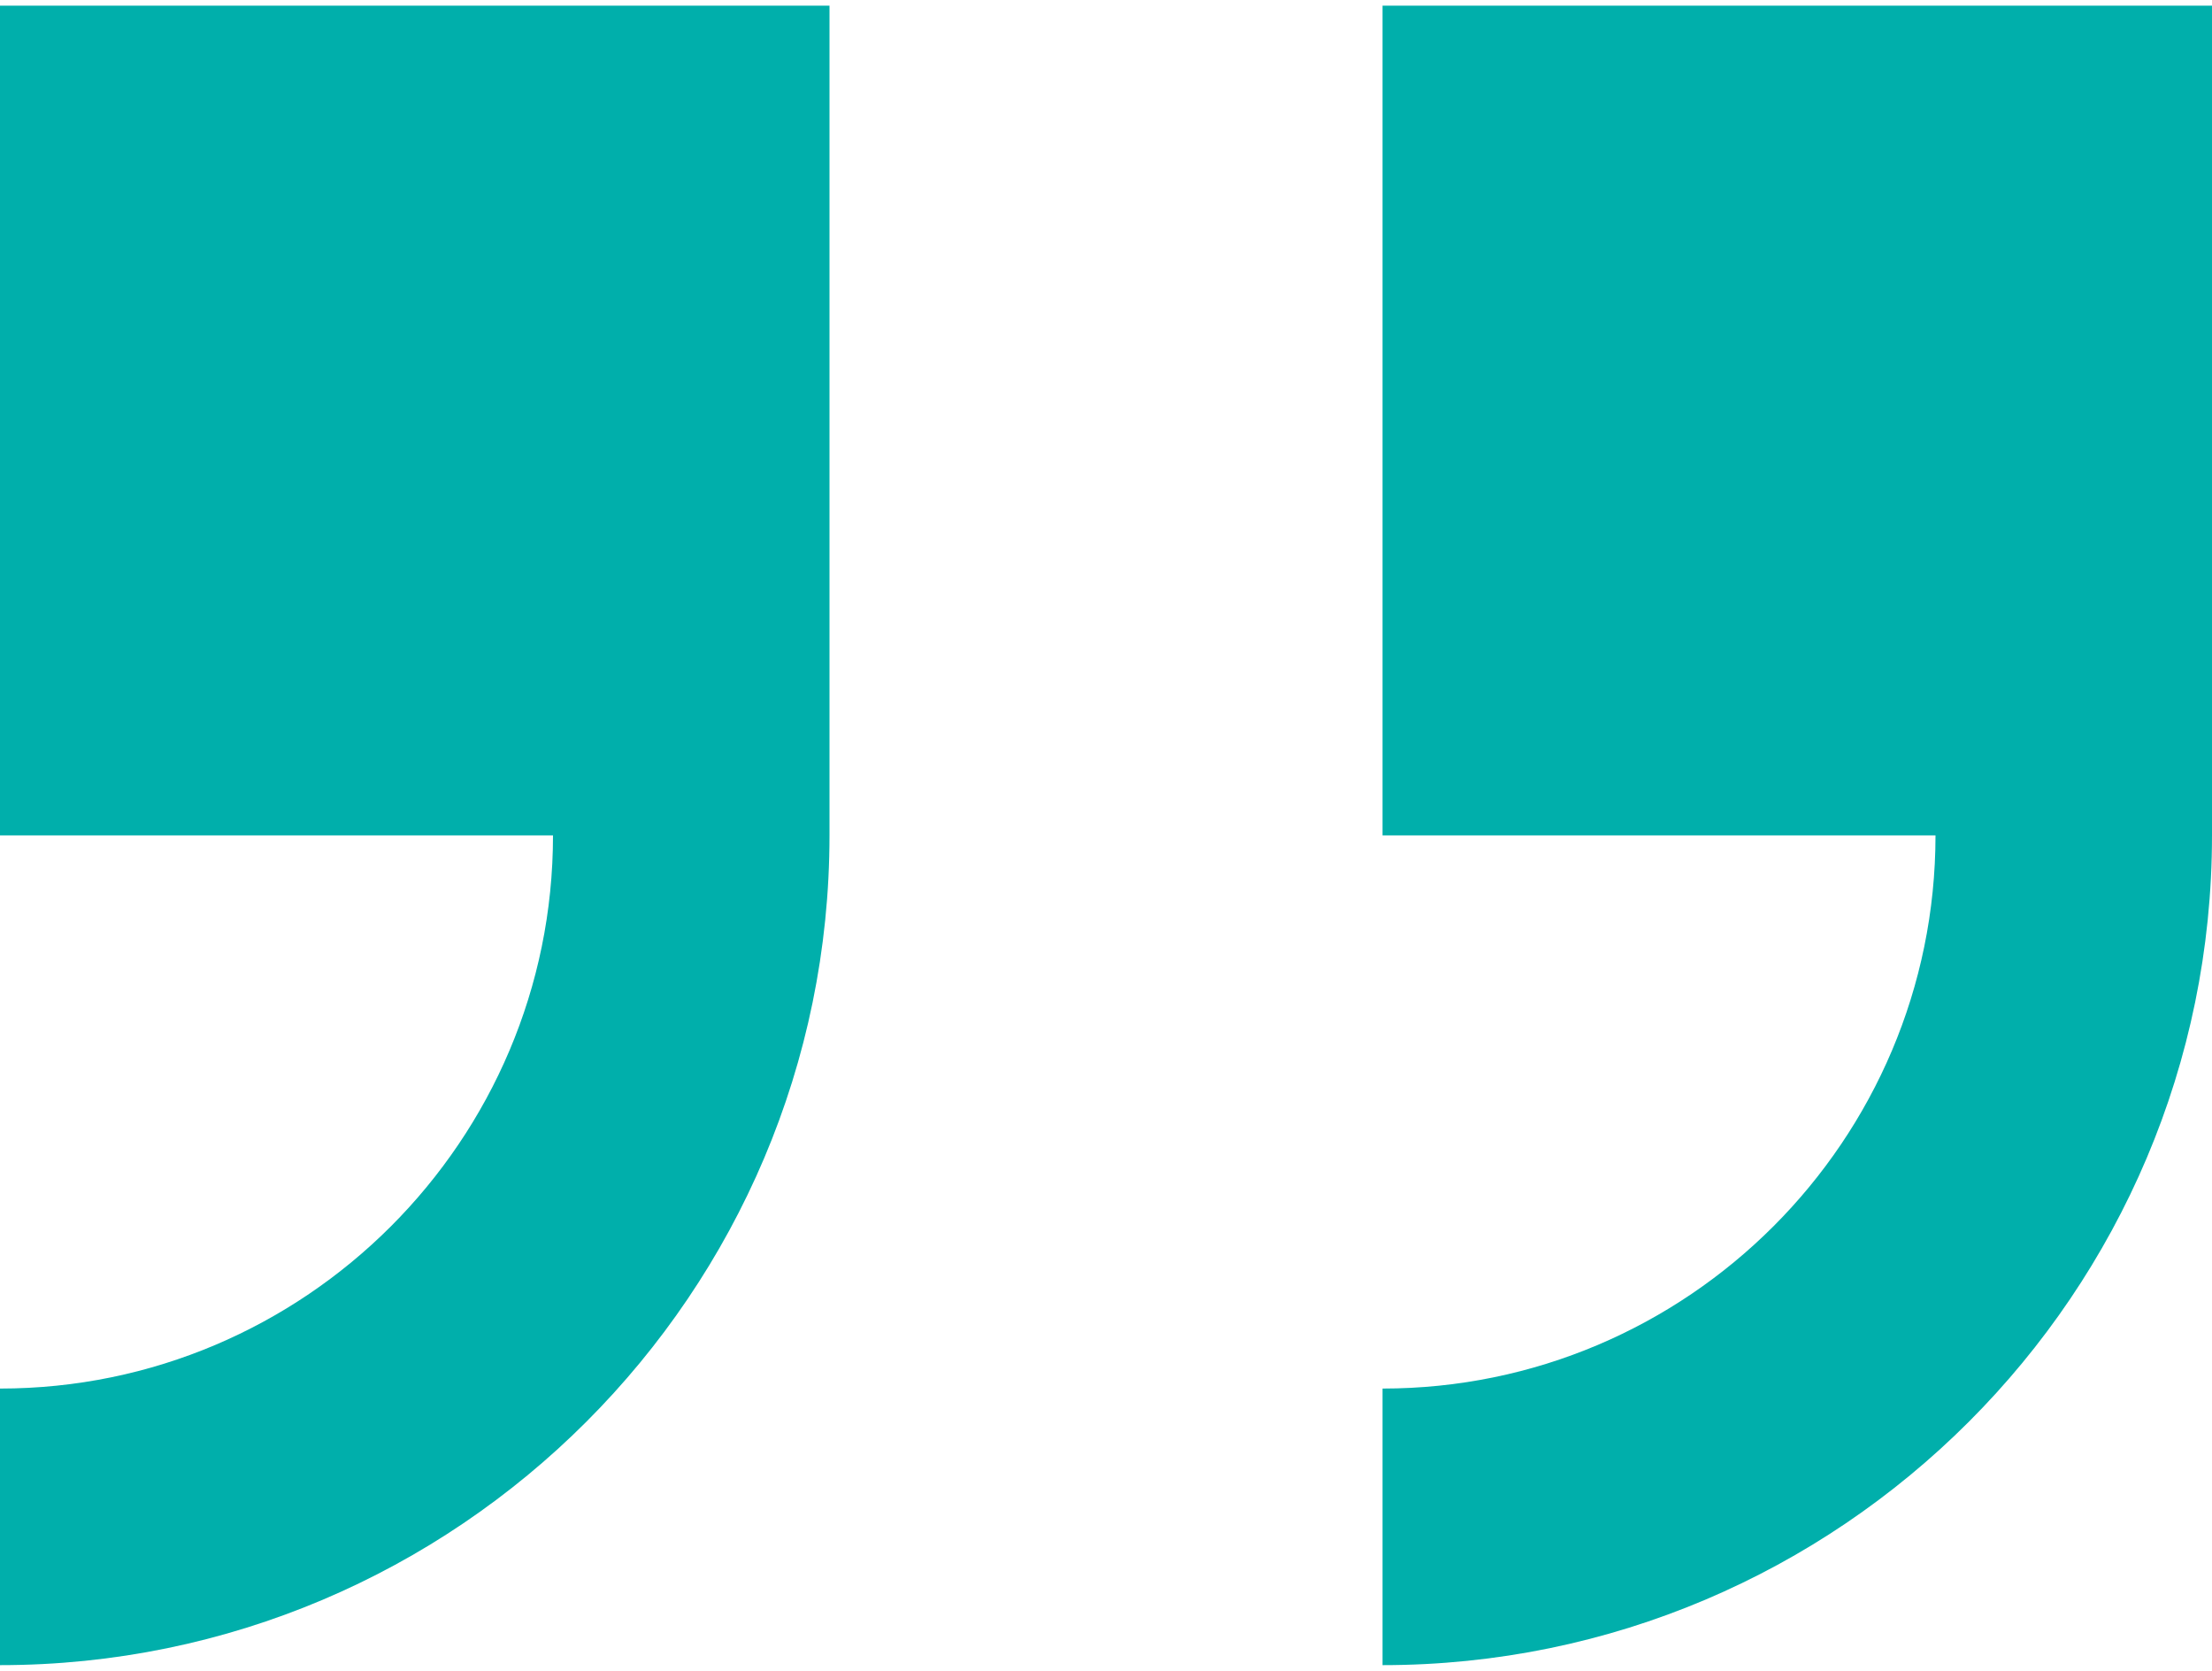
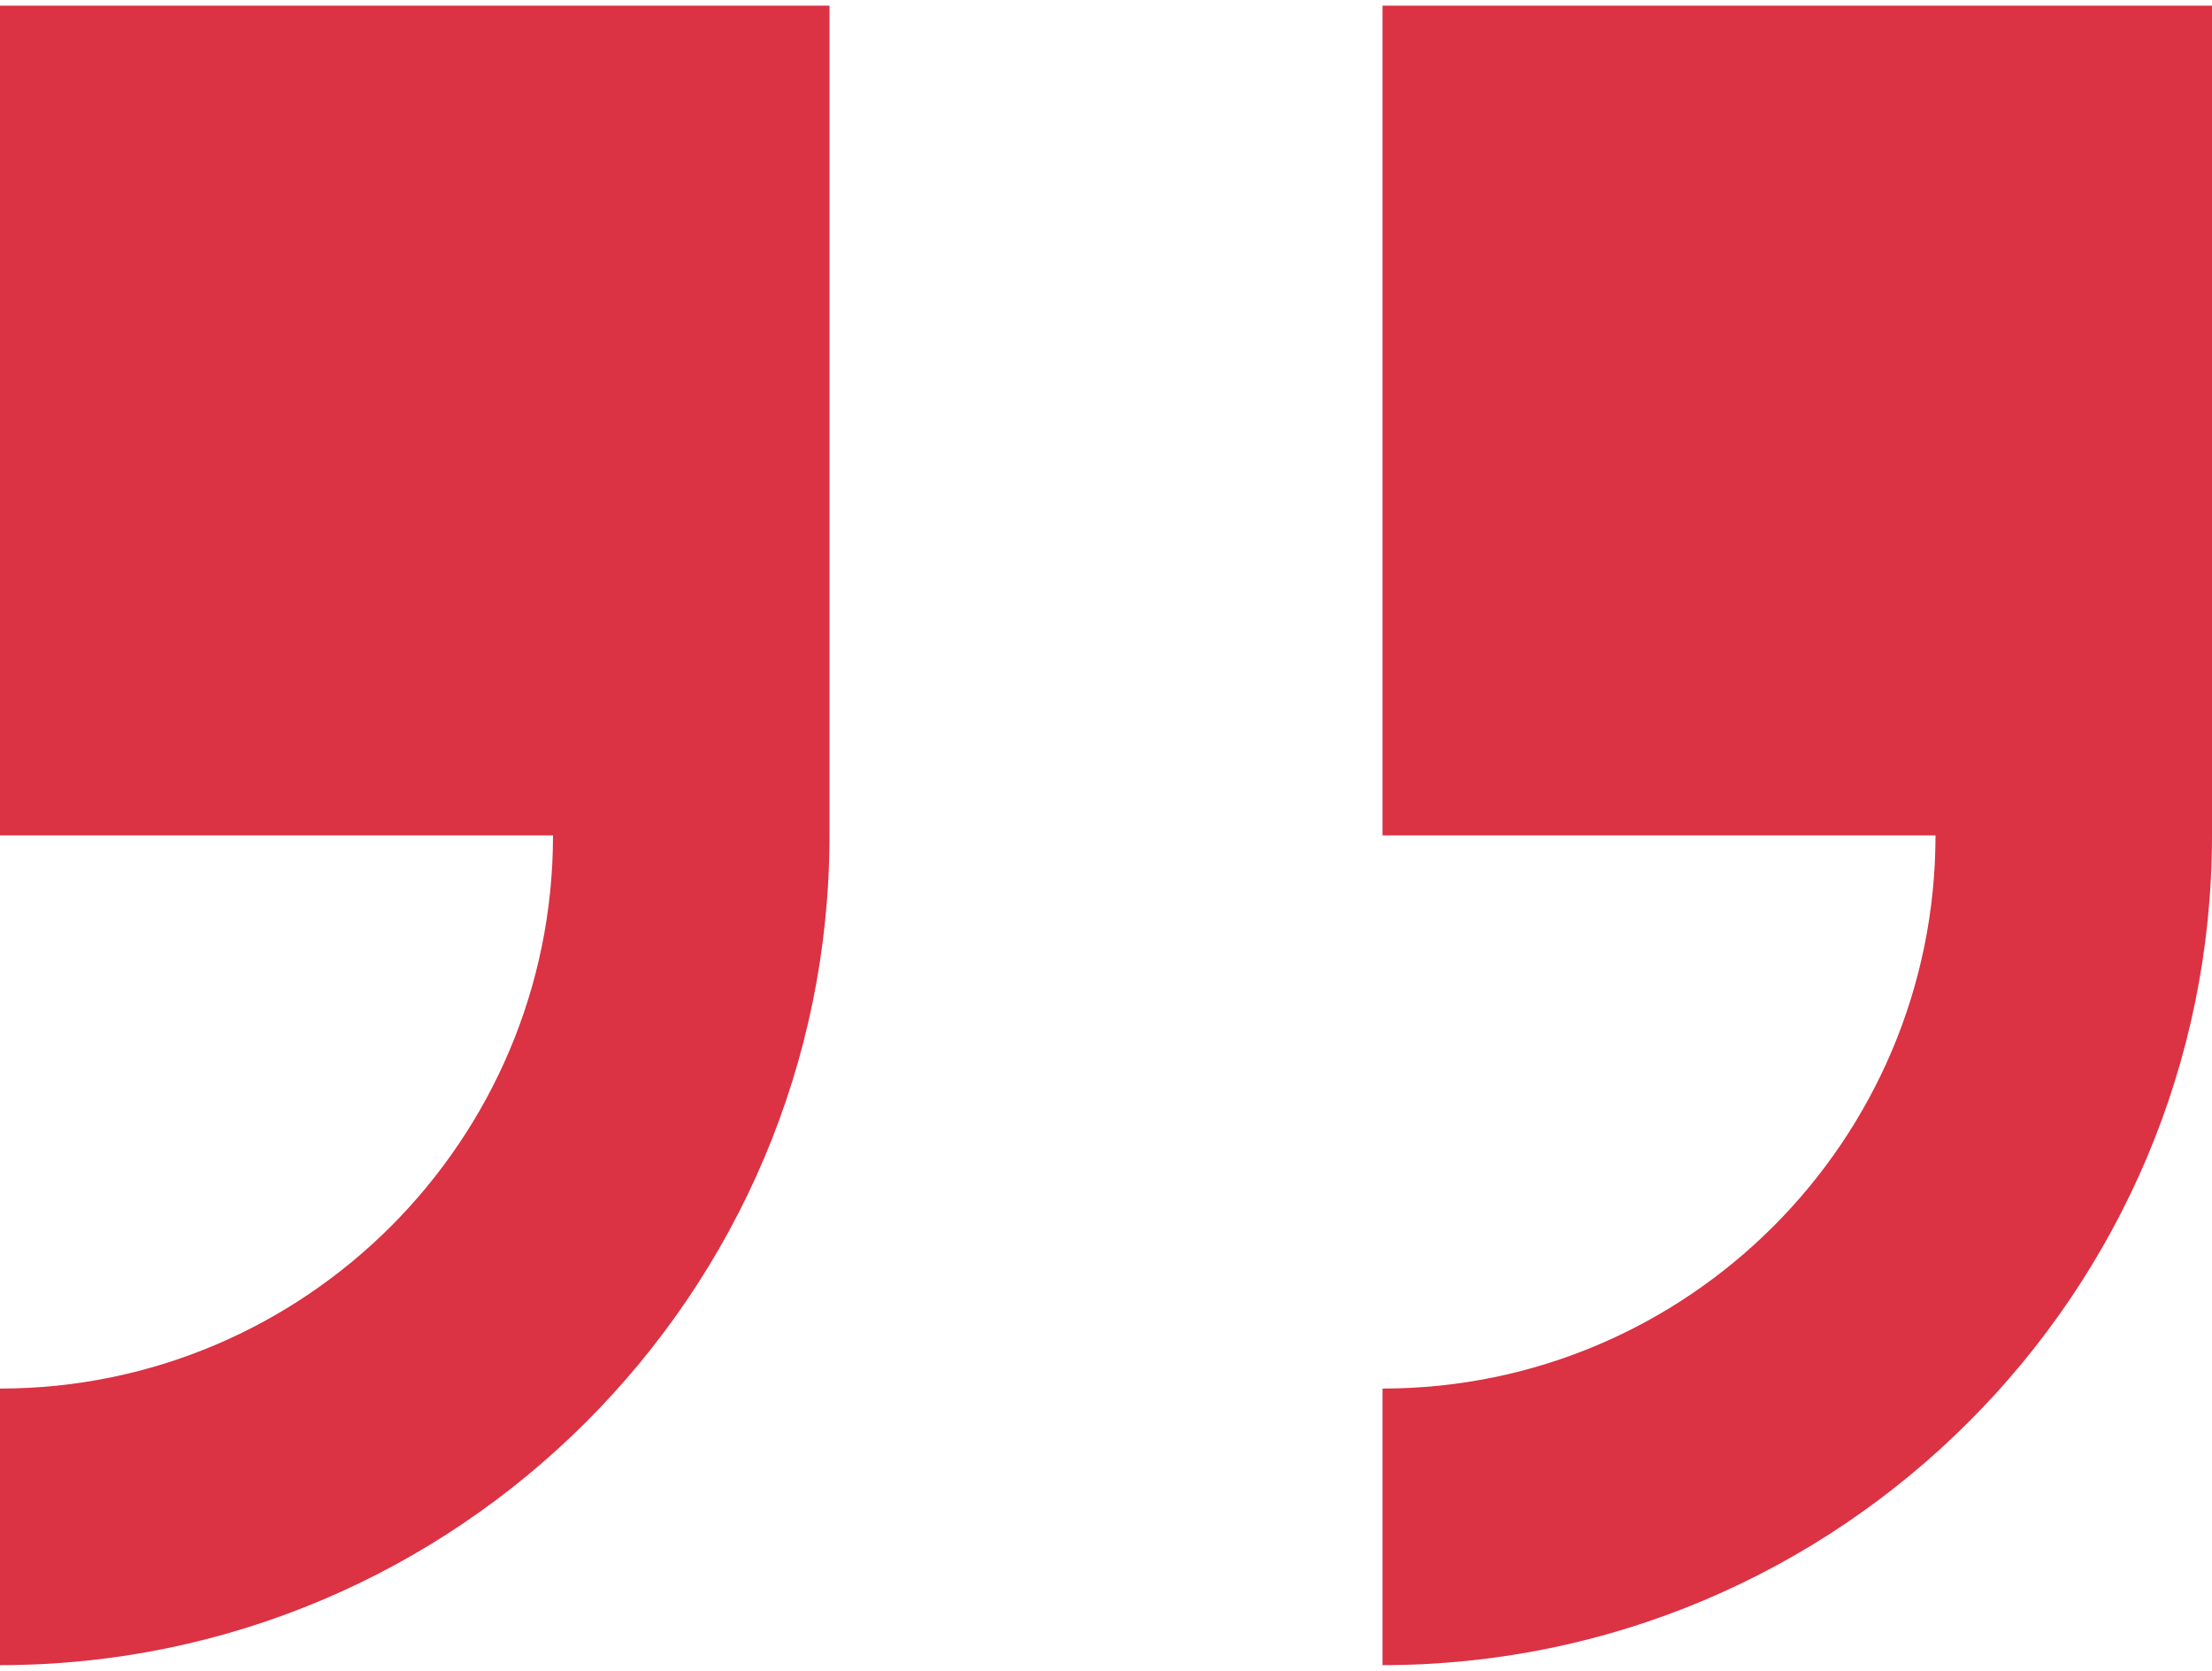
<svg xmlns="http://www.w3.org/2000/svg" width="49" height="37" viewBox="0 0 49 37" fill="none">
-   <path d="M0 0.125V18.5H12.25C12.25 25.253 6.759 30.75 0 30.75V36.875C10.132 36.875 18.375 28.632 18.375 18.5V0.125H0Z" fill="#00AFAB" />
-   <path d="M30.625 0.125V18.5H42.875C42.875 25.253 37.384 30.75 30.625 30.75V36.875C40.757 36.875 49 28.632 49 18.5V0.125H30.625Z" fill="#00AFAB" />
+   <path d="M0 0.125V18.5H12.25C12.25 25.253 6.759 30.75 0 30.75V36.875C10.132 36.875 18.375 28.632 18.375 18.5V0.125H0Z" fill="#db3244" />
+   <path d="M30.625 0.125V18.5H42.875C42.875 25.253 37.384 30.75 30.625 30.75V36.875C40.757 36.875 49 28.632 49 18.5V0.125H30.625Z" fill="#db3244" />
</svg>
